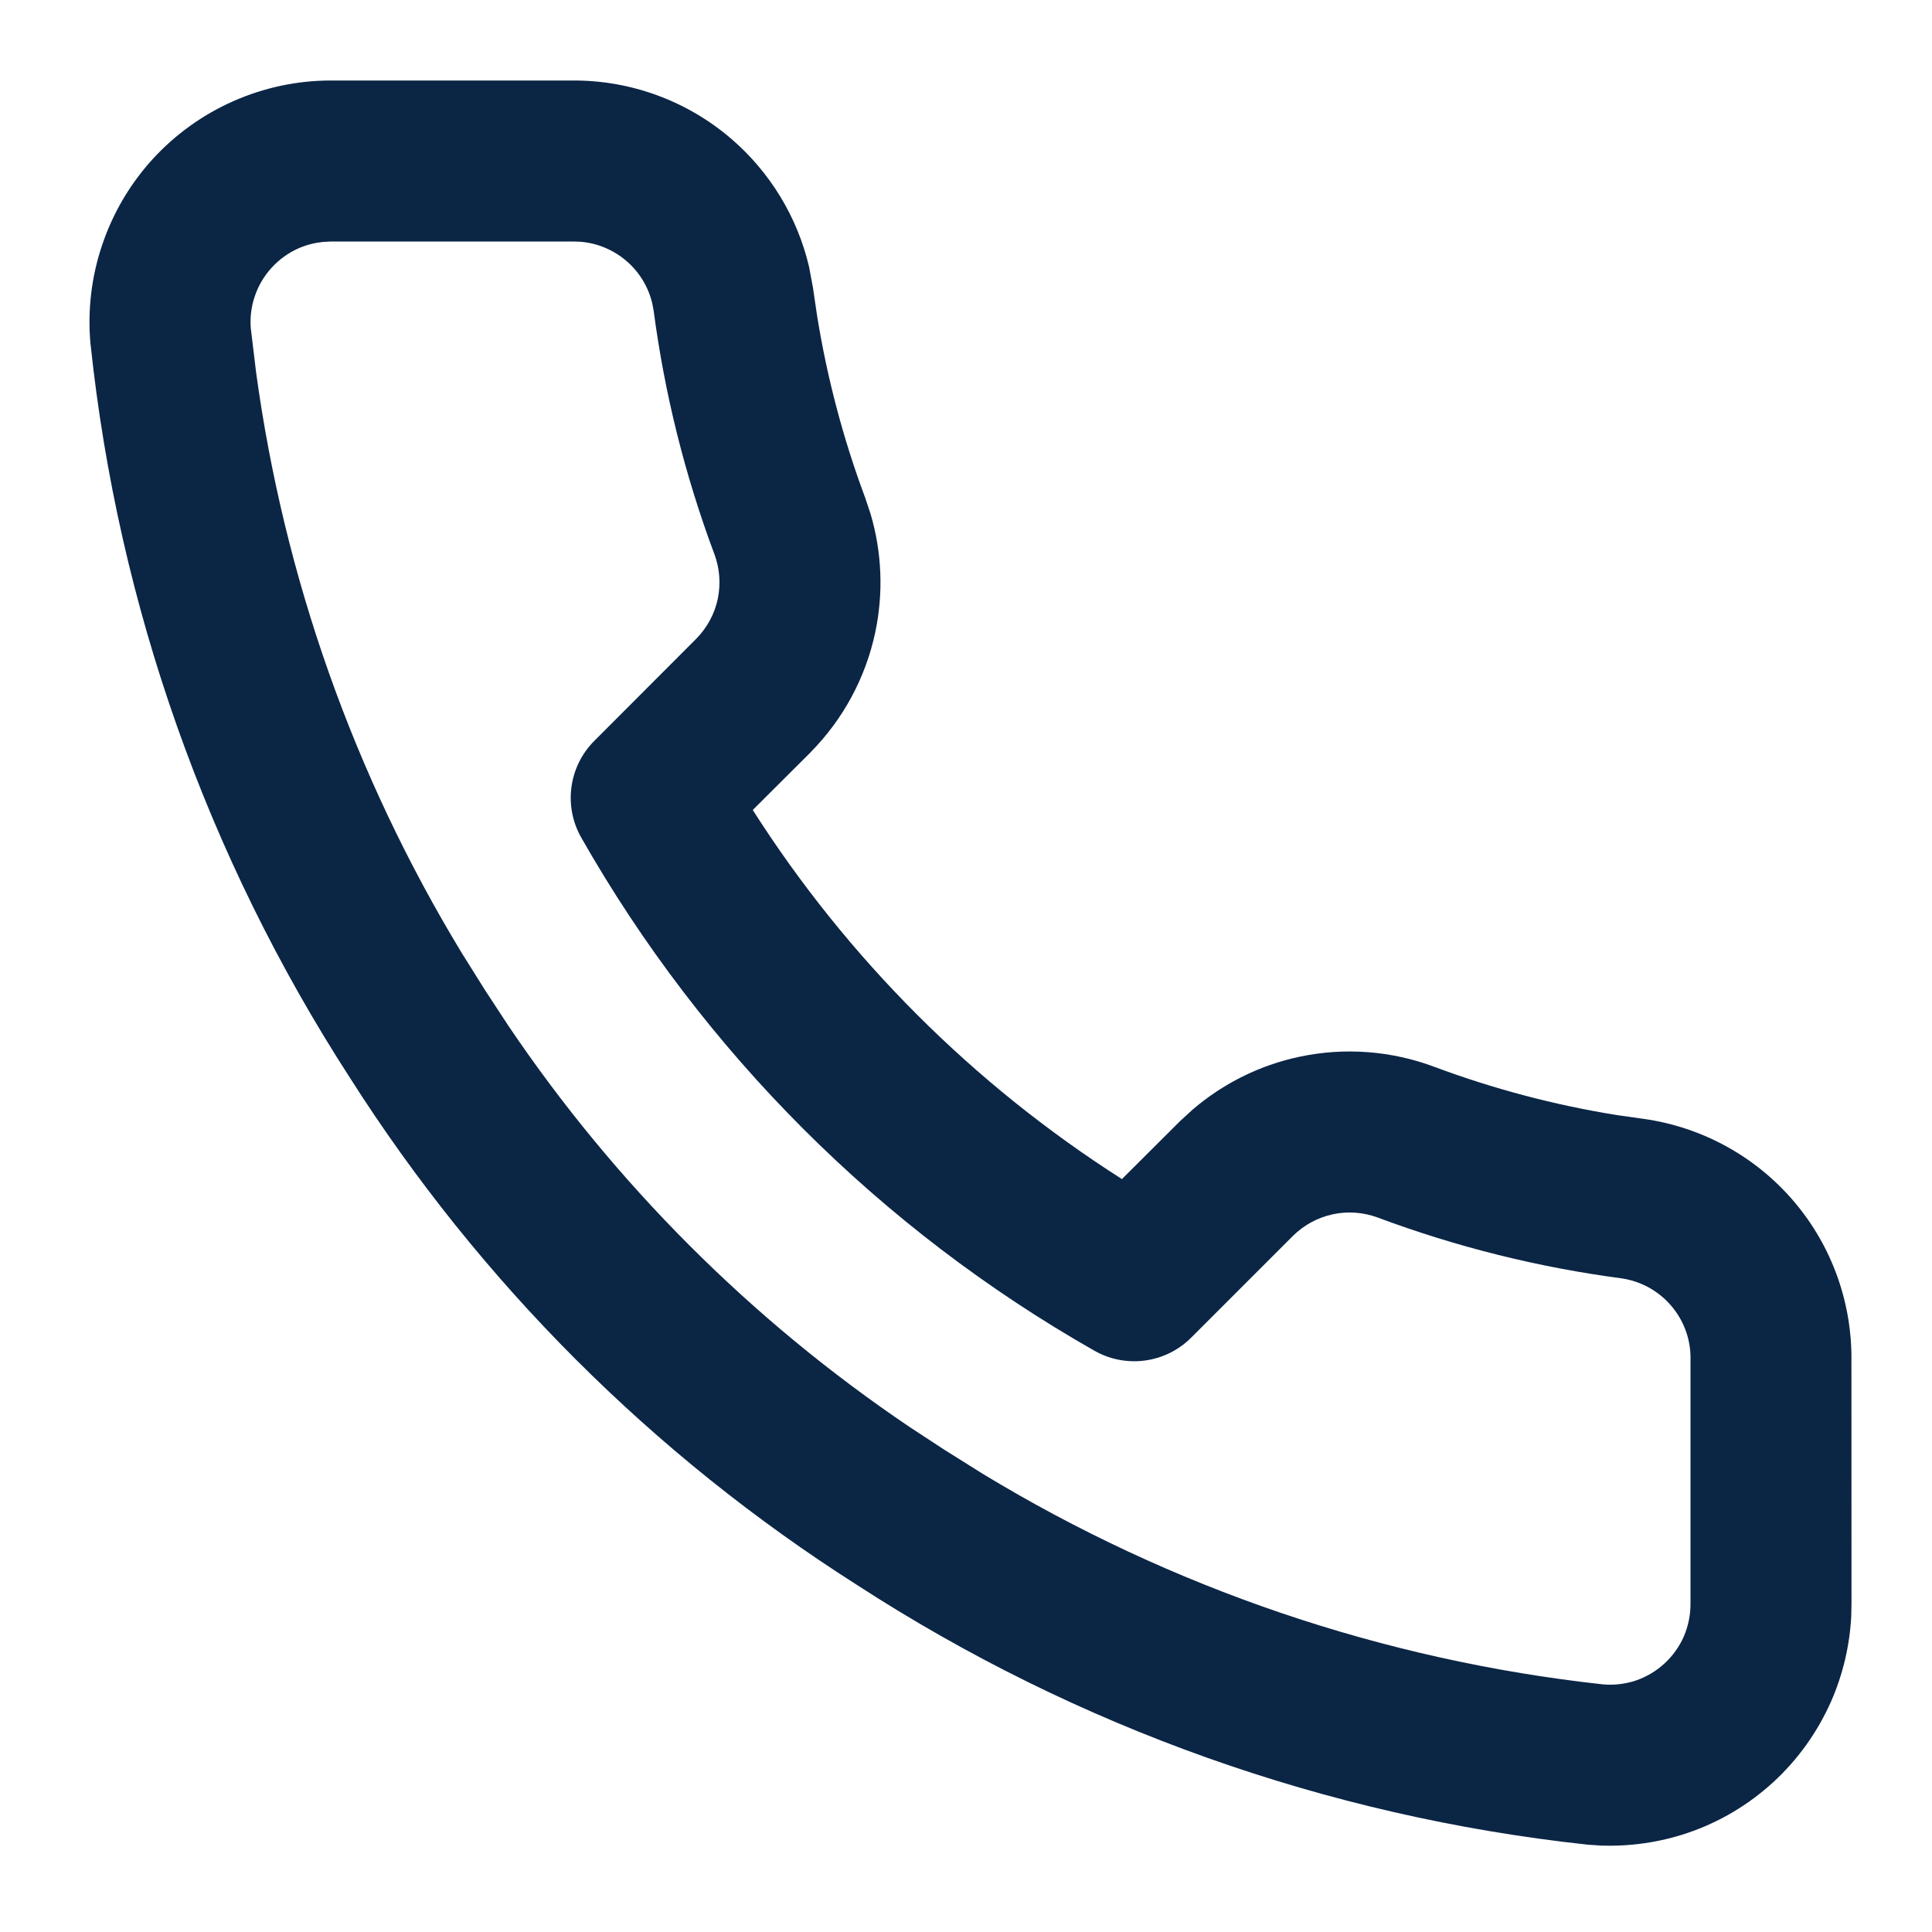
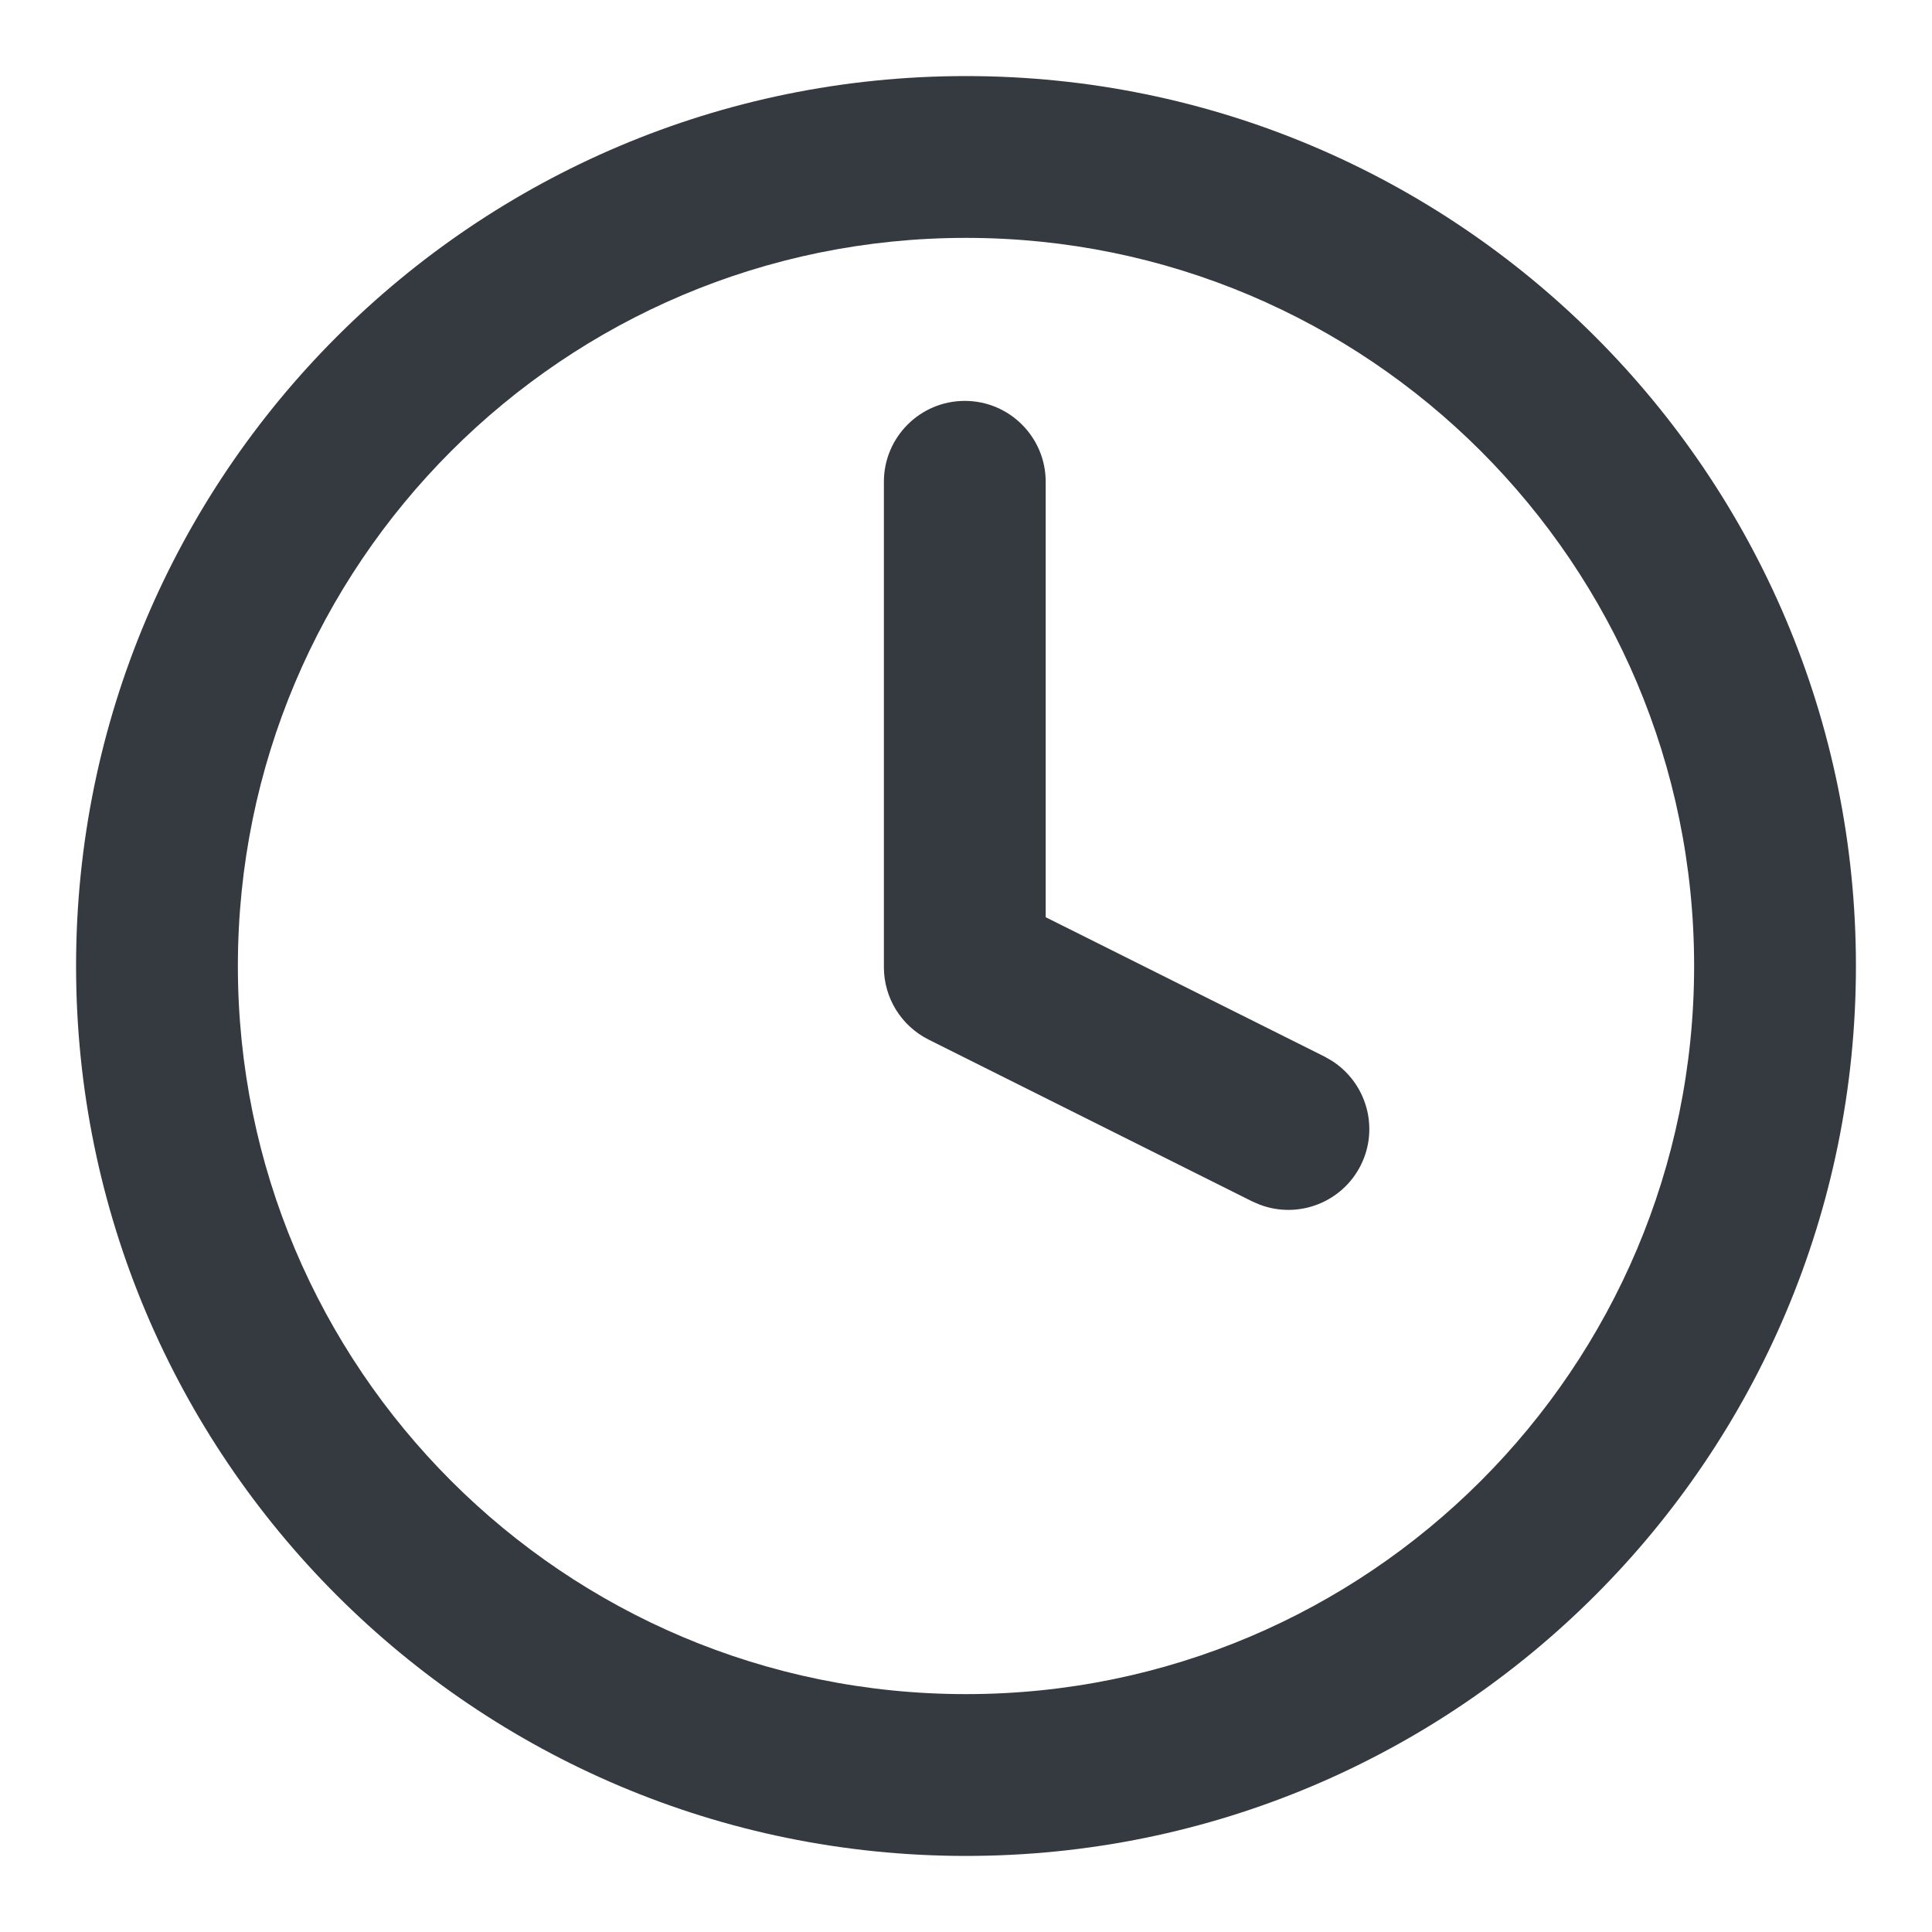
- <svg xmlns="http://www.w3.org/2000/svg" width="24" height="24" viewBox="0 0 24 24">
+ <svg xmlns="http://www.w3.org/2000/svg" width="16" height="16" viewBox="0 0 16 16">
  <g transform="matrix(1 0 0 1 0 0)">
    <g style="">
-       <g transform="matrix(1 0 0 1 12.06 11.96)">
-         <path style="stroke: none; stroke-width: 1; stroke-dasharray: none; stroke-linecap: butt; stroke-dashoffset: 0; stroke-linejoin: miter; stroke-miterlimit: 4; fill: rgb(11,37,69); fill-rule: nonzero; opacity: 1;" transform=" translate(-12.06, -11.96)" d="M 7.11 1 C 7.834 0.995 8.536 1.253 9.085 1.725 C 9.568 2.141 9.905 2.697 10.05 3.312 L 10.1 3.58 L 10.101 3.589 L 10.15 3.921 C 10.274 4.691 10.473 5.447 10.746 6.179 L 10.814 6.382 C 10.956 6.861 10.976 7.369 10.872 7.859 C 10.752 8.42 10.474 8.935 10.071 9.343 L 10.067 9.348 L 9.351 10.062 C 10.527 11.907 12.092 13.471 13.937 14.647 L 14.657 13.929 L 14.815 13.784 C 15.194 13.459 15.649 13.232 16.14 13.128 C 16.7 13.008 17.283 13.052 17.819 13.253 C 18.551 13.526 19.309 13.727 20.08 13.851 L 20.411 13.898 L 20.419 13.899 C 21.148 14.002 21.814 14.369 22.29 14.931 C 22.76 15.486 23.011 16.193 22.999 16.92 L 23 19.916 L 22.997 20.072 C 22.979 20.436 22.895 20.795 22.749 21.13 C 22.581 21.512 22.336 21.856 22.028 22.139 C 21.72 22.421 21.357 22.637 20.962 22.77 C 20.615 22.887 20.251 22.939 19.886 22.926 L 19.73 22.916 C 19.724 22.915 19.718 22.915 19.712 22.914 C 16.479 22.563 13.374 21.458 10.646 19.689 C 8.11 18.076 5.959 15.924 4.346 13.387 C 2.574 10.648 1.47 7.53 1.126 4.286 L 1.124 4.27 C 1.086 3.856 1.136 3.437 1.269 3.043 C 1.402 2.648 1.615 2.285 1.896 1.977 C 2.177 1.67 2.519 1.424 2.9 1.256 C 3.281 1.088 3.693 1 4.109 1 L 7.11 1 Z M 4.007 3.006 C 3.904 3.017 3.803 3.043 3.708 3.085 C 3.581 3.141 3.467 3.224 3.374 3.326 C 3.28 3.429 3.209 3.549 3.165 3.681 C 3.122 3.807 3.105 3.941 3.115 4.074 L 3.181 4.623 C 3.529 7.178 4.398 9.634 5.736 11.838 L 6.029 12.306 L 6.034 12.313 L 6.313 12.739 C 7.64 14.706 9.333 16.4 11.3 17.727 L 11.726 18.006 L 11.734 18.011 L 12.201 18.304 C 14.547 19.729 17.179 20.624 19.913 20.924 C 20.05 20.936 20.19 20.92 20.321 20.876 C 20.453 20.831 20.574 20.759 20.676 20.665 C 20.779 20.571 20.861 20.456 20.917 20.329 C 20.972 20.201 21 20.063 21 19.924 L 21 16.92 L 21 16.895 C 21.007 16.65 20.922 16.411 20.763 16.224 C 20.607 16.039 20.388 15.917 20.149 15.881 C 19.114 15.744 18.099 15.492 17.121 15.127 L 17.118 15.126 C 16.939 15.059 16.745 15.044 16.558 15.084 C 16.371 15.124 16.199 15.217 16.063 15.351 L 14.797 16.617 C 14.479 16.935 13.987 17.002 13.595 16.779 C 10.935 15.267 8.733 13.064 7.22 10.404 C 6.998 10.013 7.065 9.521 7.383 9.203 L 8.648 7.936 C 8.782 7.8 8.876 7.629 8.916 7.442 C 8.955 7.255 8.941 7.061 8.874 6.882 L 8.873 6.88 C 8.509 5.905 8.256 4.892 8.12 3.86 L 8.103 3.77 C 8.055 3.566 7.943 3.38 7.782 3.242 C 7.621 3.104 7.421 3.02 7.21 3.003 L 7.12 3 L 4.111 3 L 4.007 3.006 Z" stroke-linecap="round" />
+       <g transform="matrix(0.67 0 0 0.67 8 8)">
+         <path style="stroke: none; stroke-width: 1; stroke-dasharray: none; stroke-linecap: butt; stroke-dashoffset: 0; stroke-linejoin: miter; stroke-miterlimit: 4; fill: rgb(53,57,64); fill-rule: nonzero; opacity: 1;" transform=" translate(-12, -12)" d="M 21 12 C 21 7.029 16.971 3 12 3 C 7.029 3 3 7.029 3 12 C 3 16.971 7.029 21 12 21 C 16.971 21 21 16.971 21 12 Z M 23 12 C 23 18.075 18.075 23 12 23 C 5.925 23 1 18.075 1 12 C 1 5.925 5.925 1 12 1 C 18.075 1 23 5.925 23 12 Z" stroke-linecap="round" />
+       </g>
+       <g transform="matrix(0.67 0 0 0.67 9.33 6.67)">
+         <path style="stroke: none; stroke-width: 1; stroke-dasharray: none; stroke-linecap: butt; stroke-dashoffset: 0; stroke-linejoin: miter; stroke-miterlimit: 4; fill: rgb(53,57,64); fill-rule: nonzero; opacity: 1;" transform=" translate(-14, -10)" d="M 11 6 C 11 5.448 11.448 5 12 5 C 12.552 5 13 5.448 13 6 L 13 11.382 L 16.447 13.105 L 16.536 13.156 C 16.964 13.428 17.126 13.984 16.895 14.447 C 16.663 14.91 16.12 15.115 15.646 14.935 L 15.553 14.895 L 11.553 12.895 C 11.214 12.725 11 12.379 11 12 L 11 6 Z" stroke-linecap="round" />
      </g>
    </g>
  </g>
</svg>
